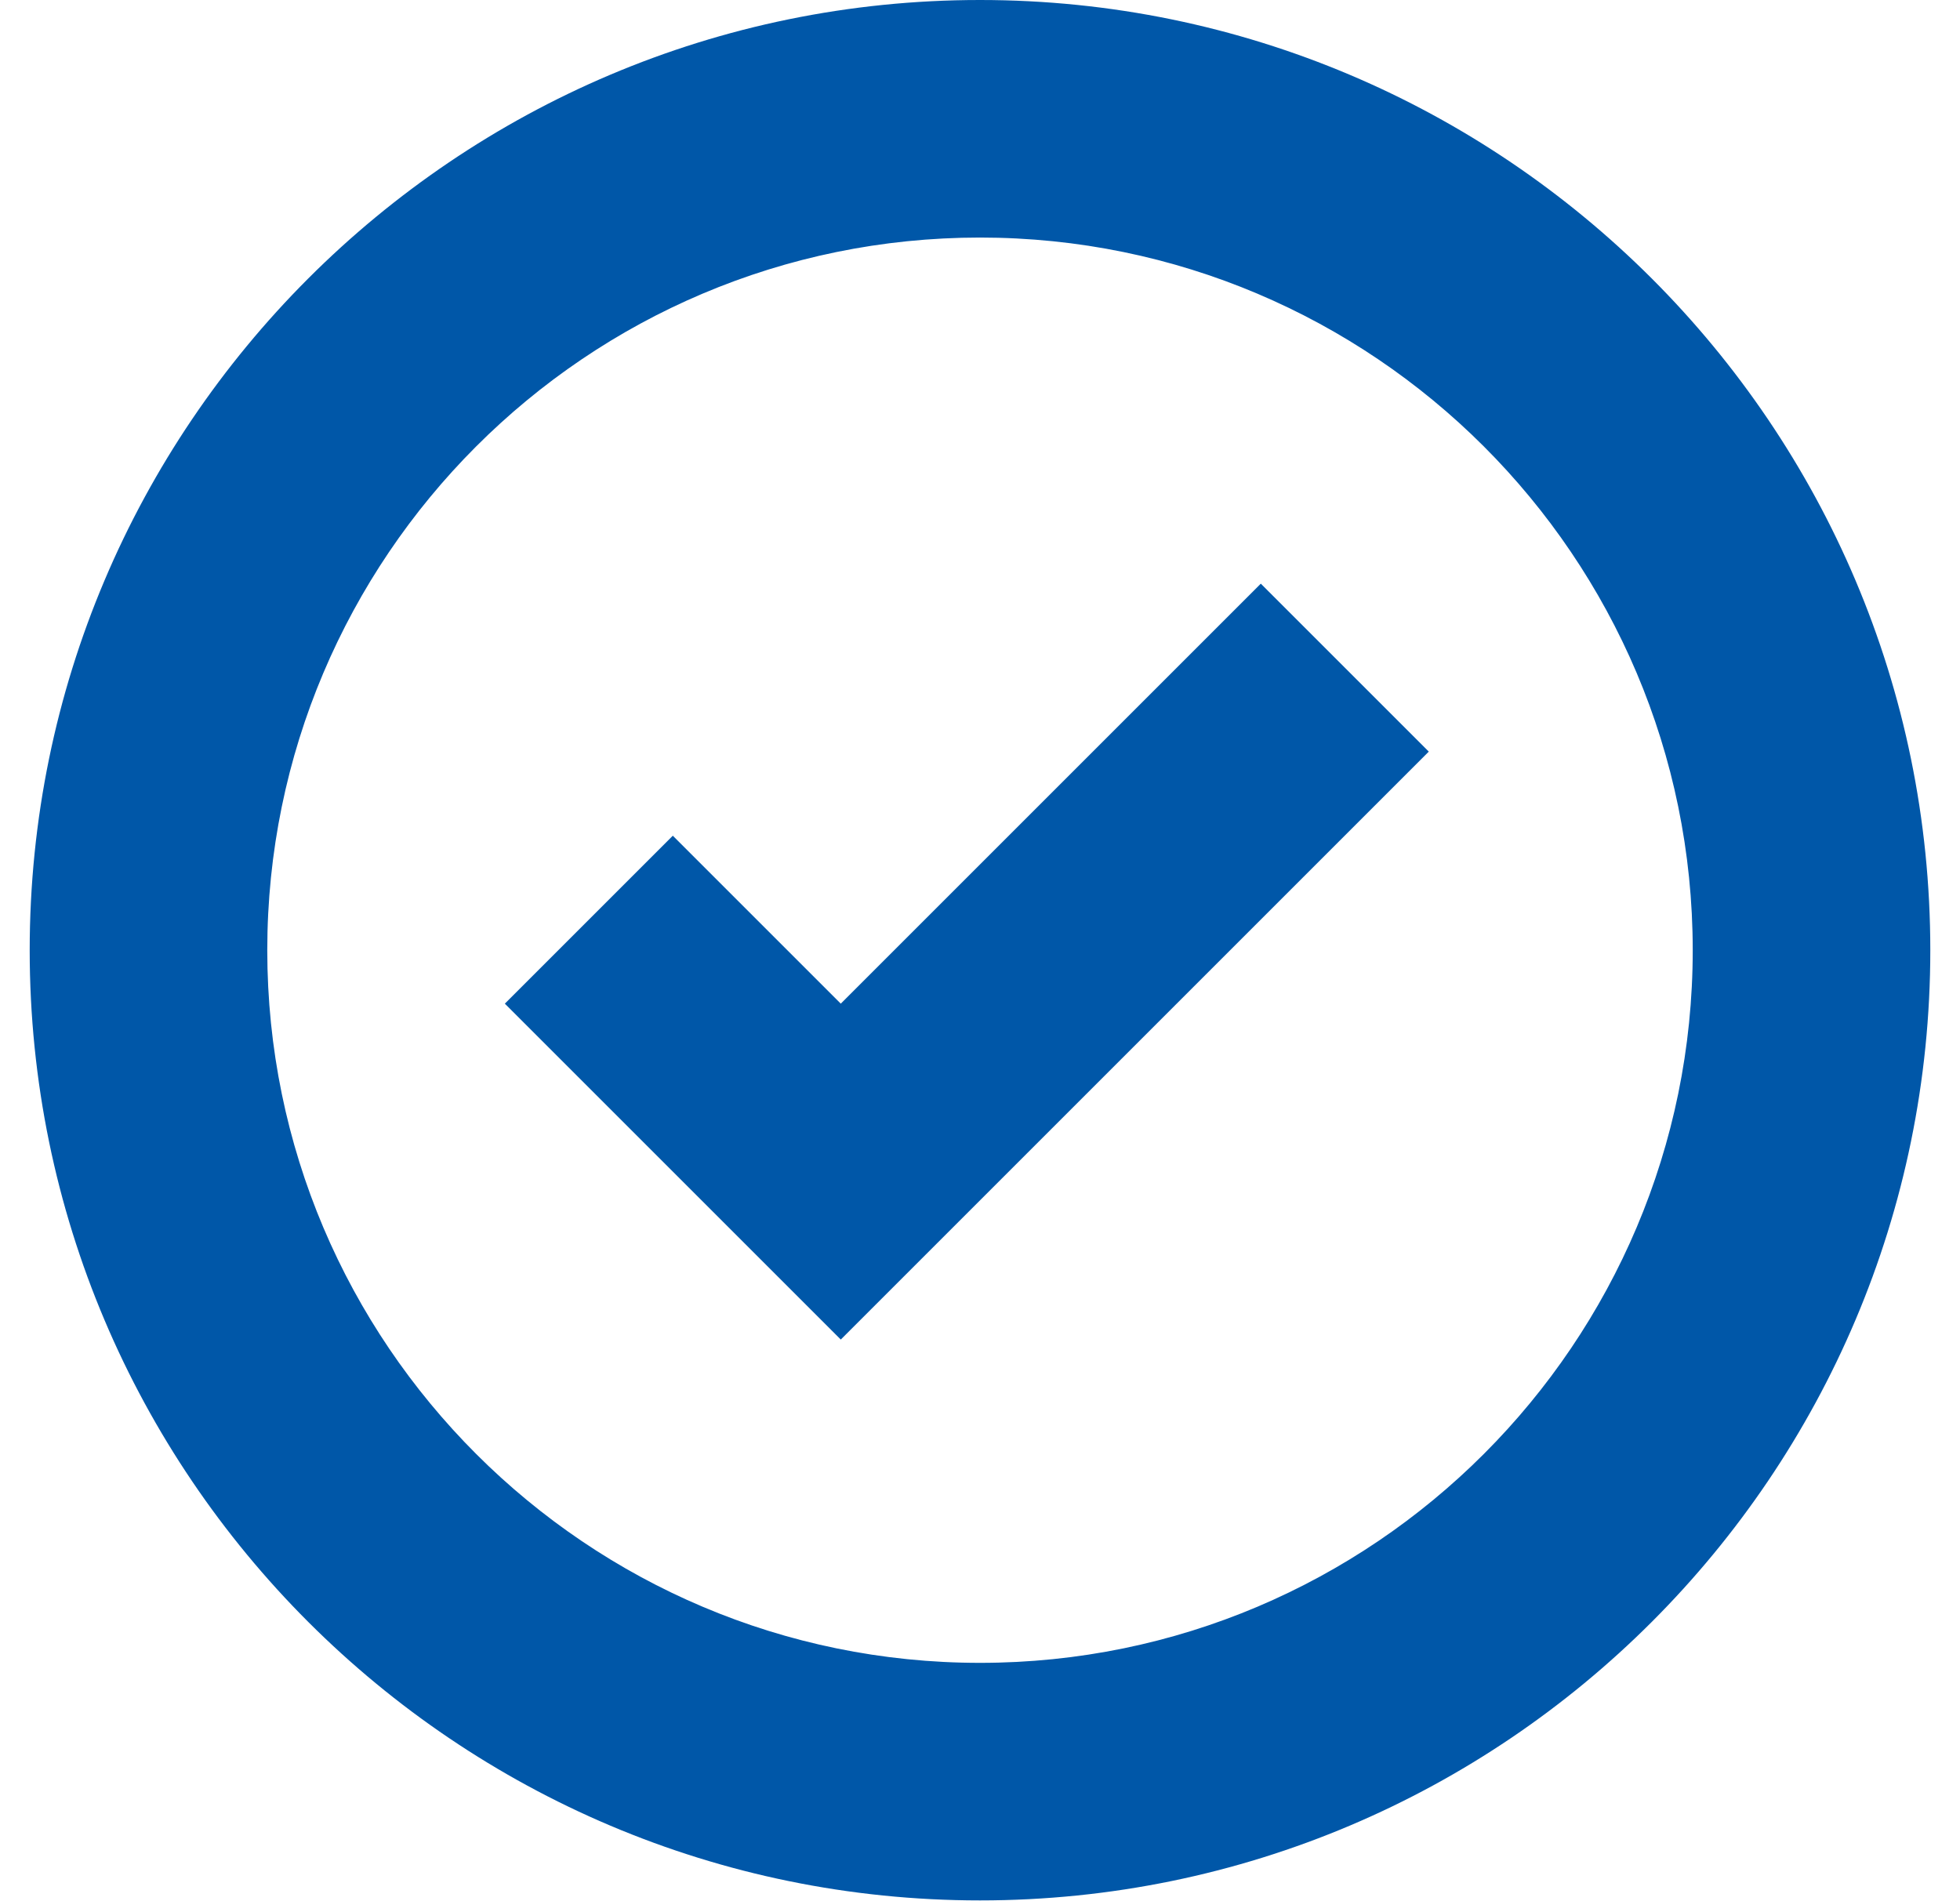
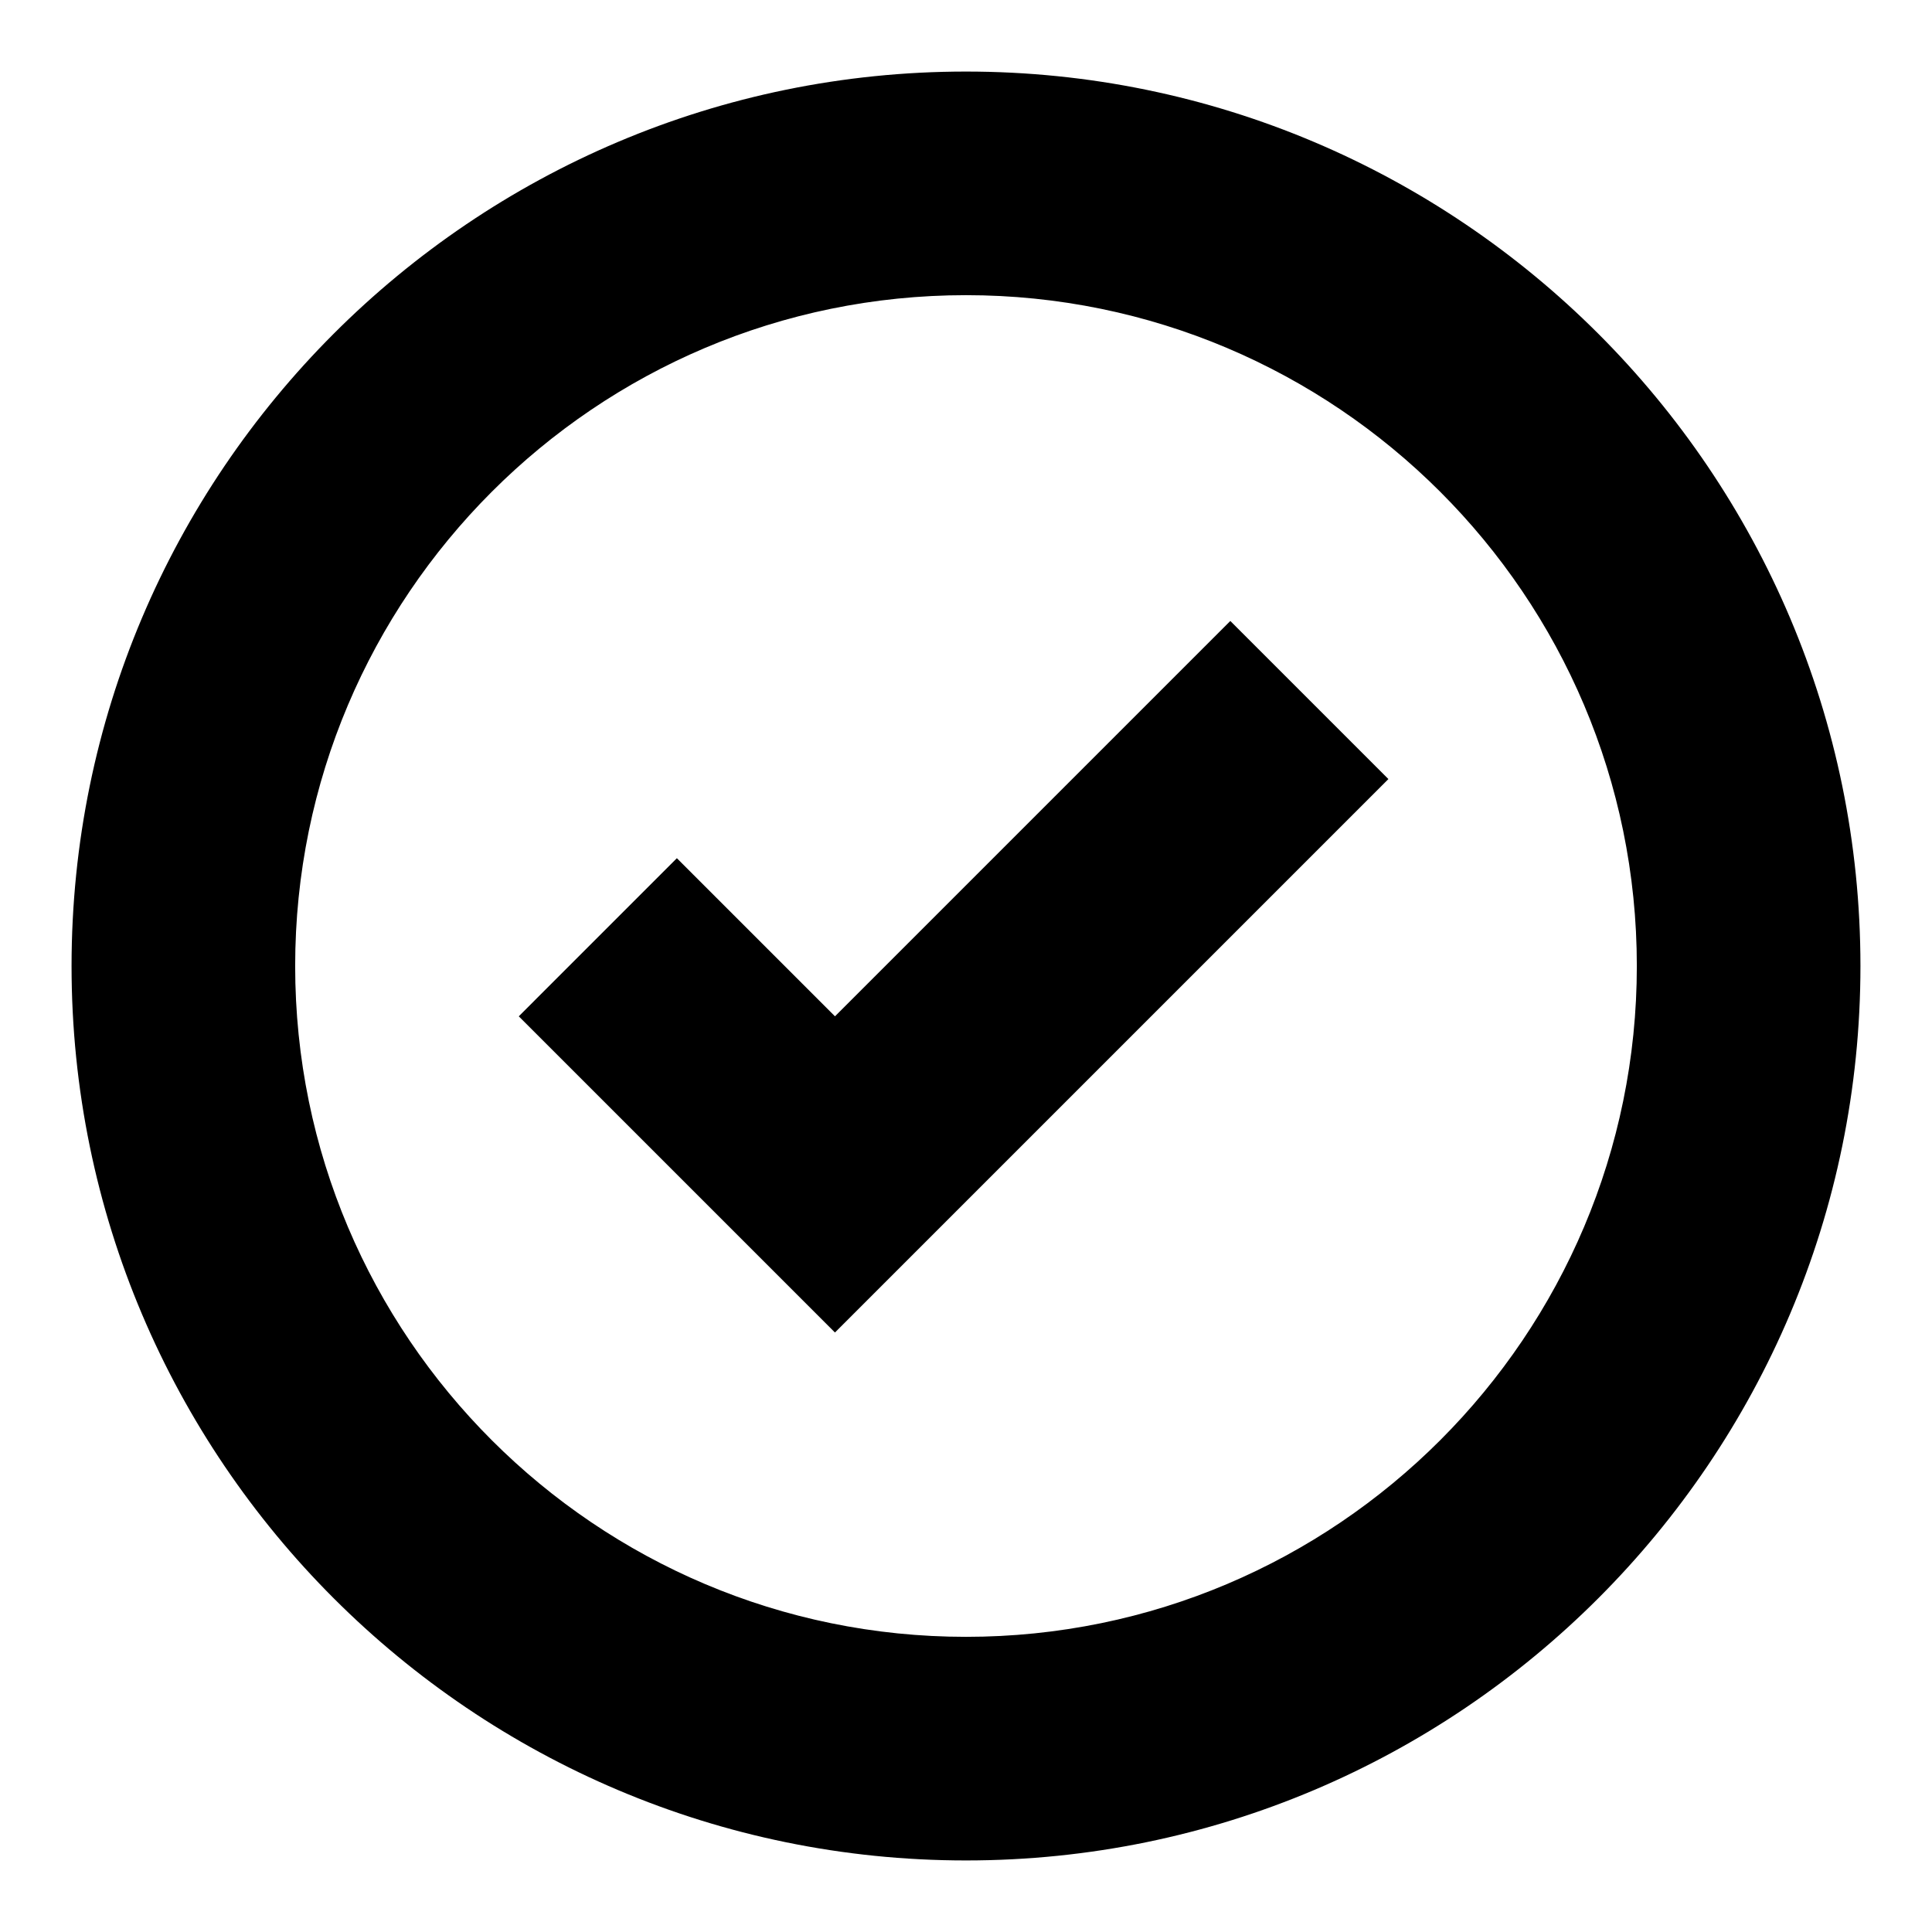
- <svg xmlns="http://www.w3.org/2000/svg" fill="#0057A8" width="33px" height="32px" viewBox="0 0 16 16">
-   <path d="M0 8c0 4.418 3.59 8 8 8 4.418 0 8-3.59 8-8 0-4.418-3.59-8-8-8-4.418 0-8 3.59-8 8zm2 0c0-3.307 2.686-6 6-6 3.307 0 6 2.686 6 6 0 3.307-2.686 6-6 6-3.307 0-6-2.686-6-6zm9.778-1.672l-1.414-1.414L6.828 8.45 5.414 7.036 4 8.45l2.828 2.828 3.182-3.182 1.768-1.768z" fill-rule="evenodd" stroke-width="4" />
+ <svg xmlns="http://www.w3.org/2000/svg" fill="#000000" width="256px" height="256px" viewBox="-0.64 -0.64 17.28 17.28" stroke-width="0">
+   <g id="SVGRepo_bgCarrier" stroke-width="0" />
+   <g id="SVGRepo_tracerCarrier" stroke-linecap="round" stroke-linejoin="round" stroke="#CCCCCC" stroke-width="0.064" />
+   <g id="SVGRepo_iconCarrier">
+     <path d="M0 8c0 4.418 3.59 8 8 8 4.418 0 8-3.59 8-8 0-4.418-3.59-8-8-8-4.418 0-8 3.59-8 8zm2 0c0-3.307 2.686-6 6-6 3.307 0 6 2.686 6 6 0 3.307-2.686 6-6 6-3.307 0-6-2.686-6-6zm9.778-1.672l-1.414-1.414L6.828 8.45 5.414 7.036 4 8.45l2.828 2.828 3.182-3.182 1.768-1.768z" fill-rule="evenodd" />
+   </g>
</svg>
